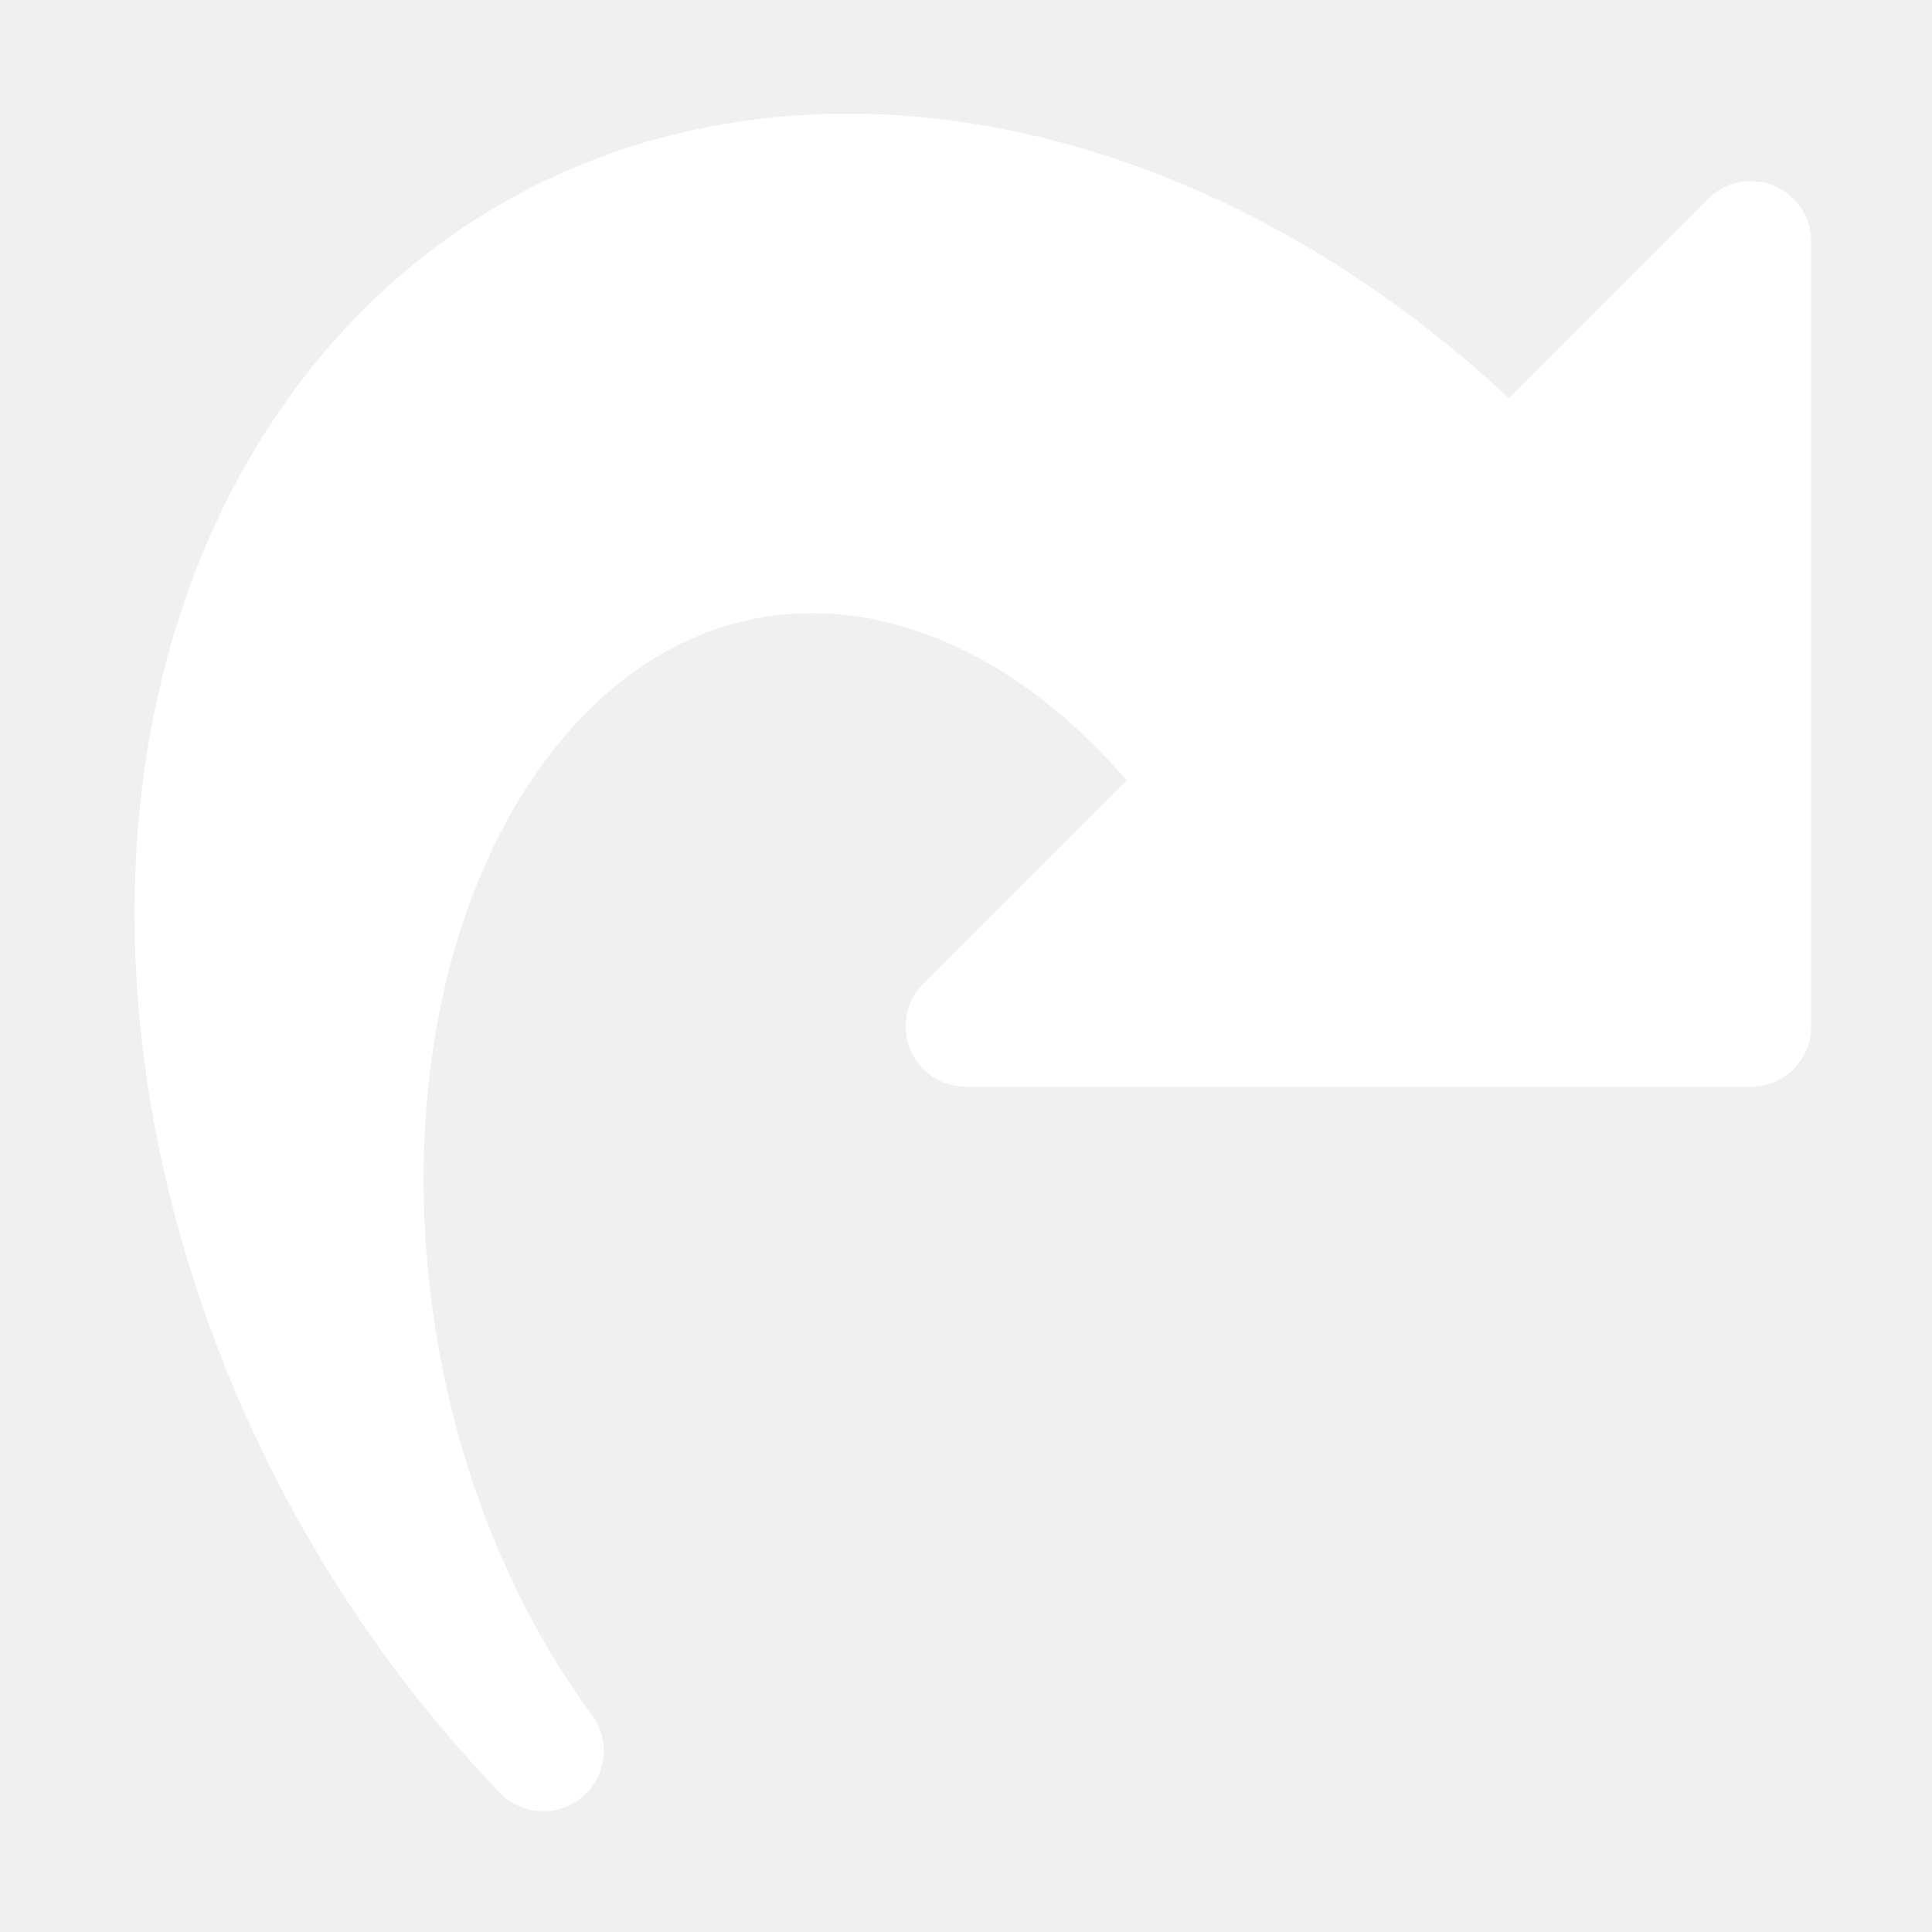
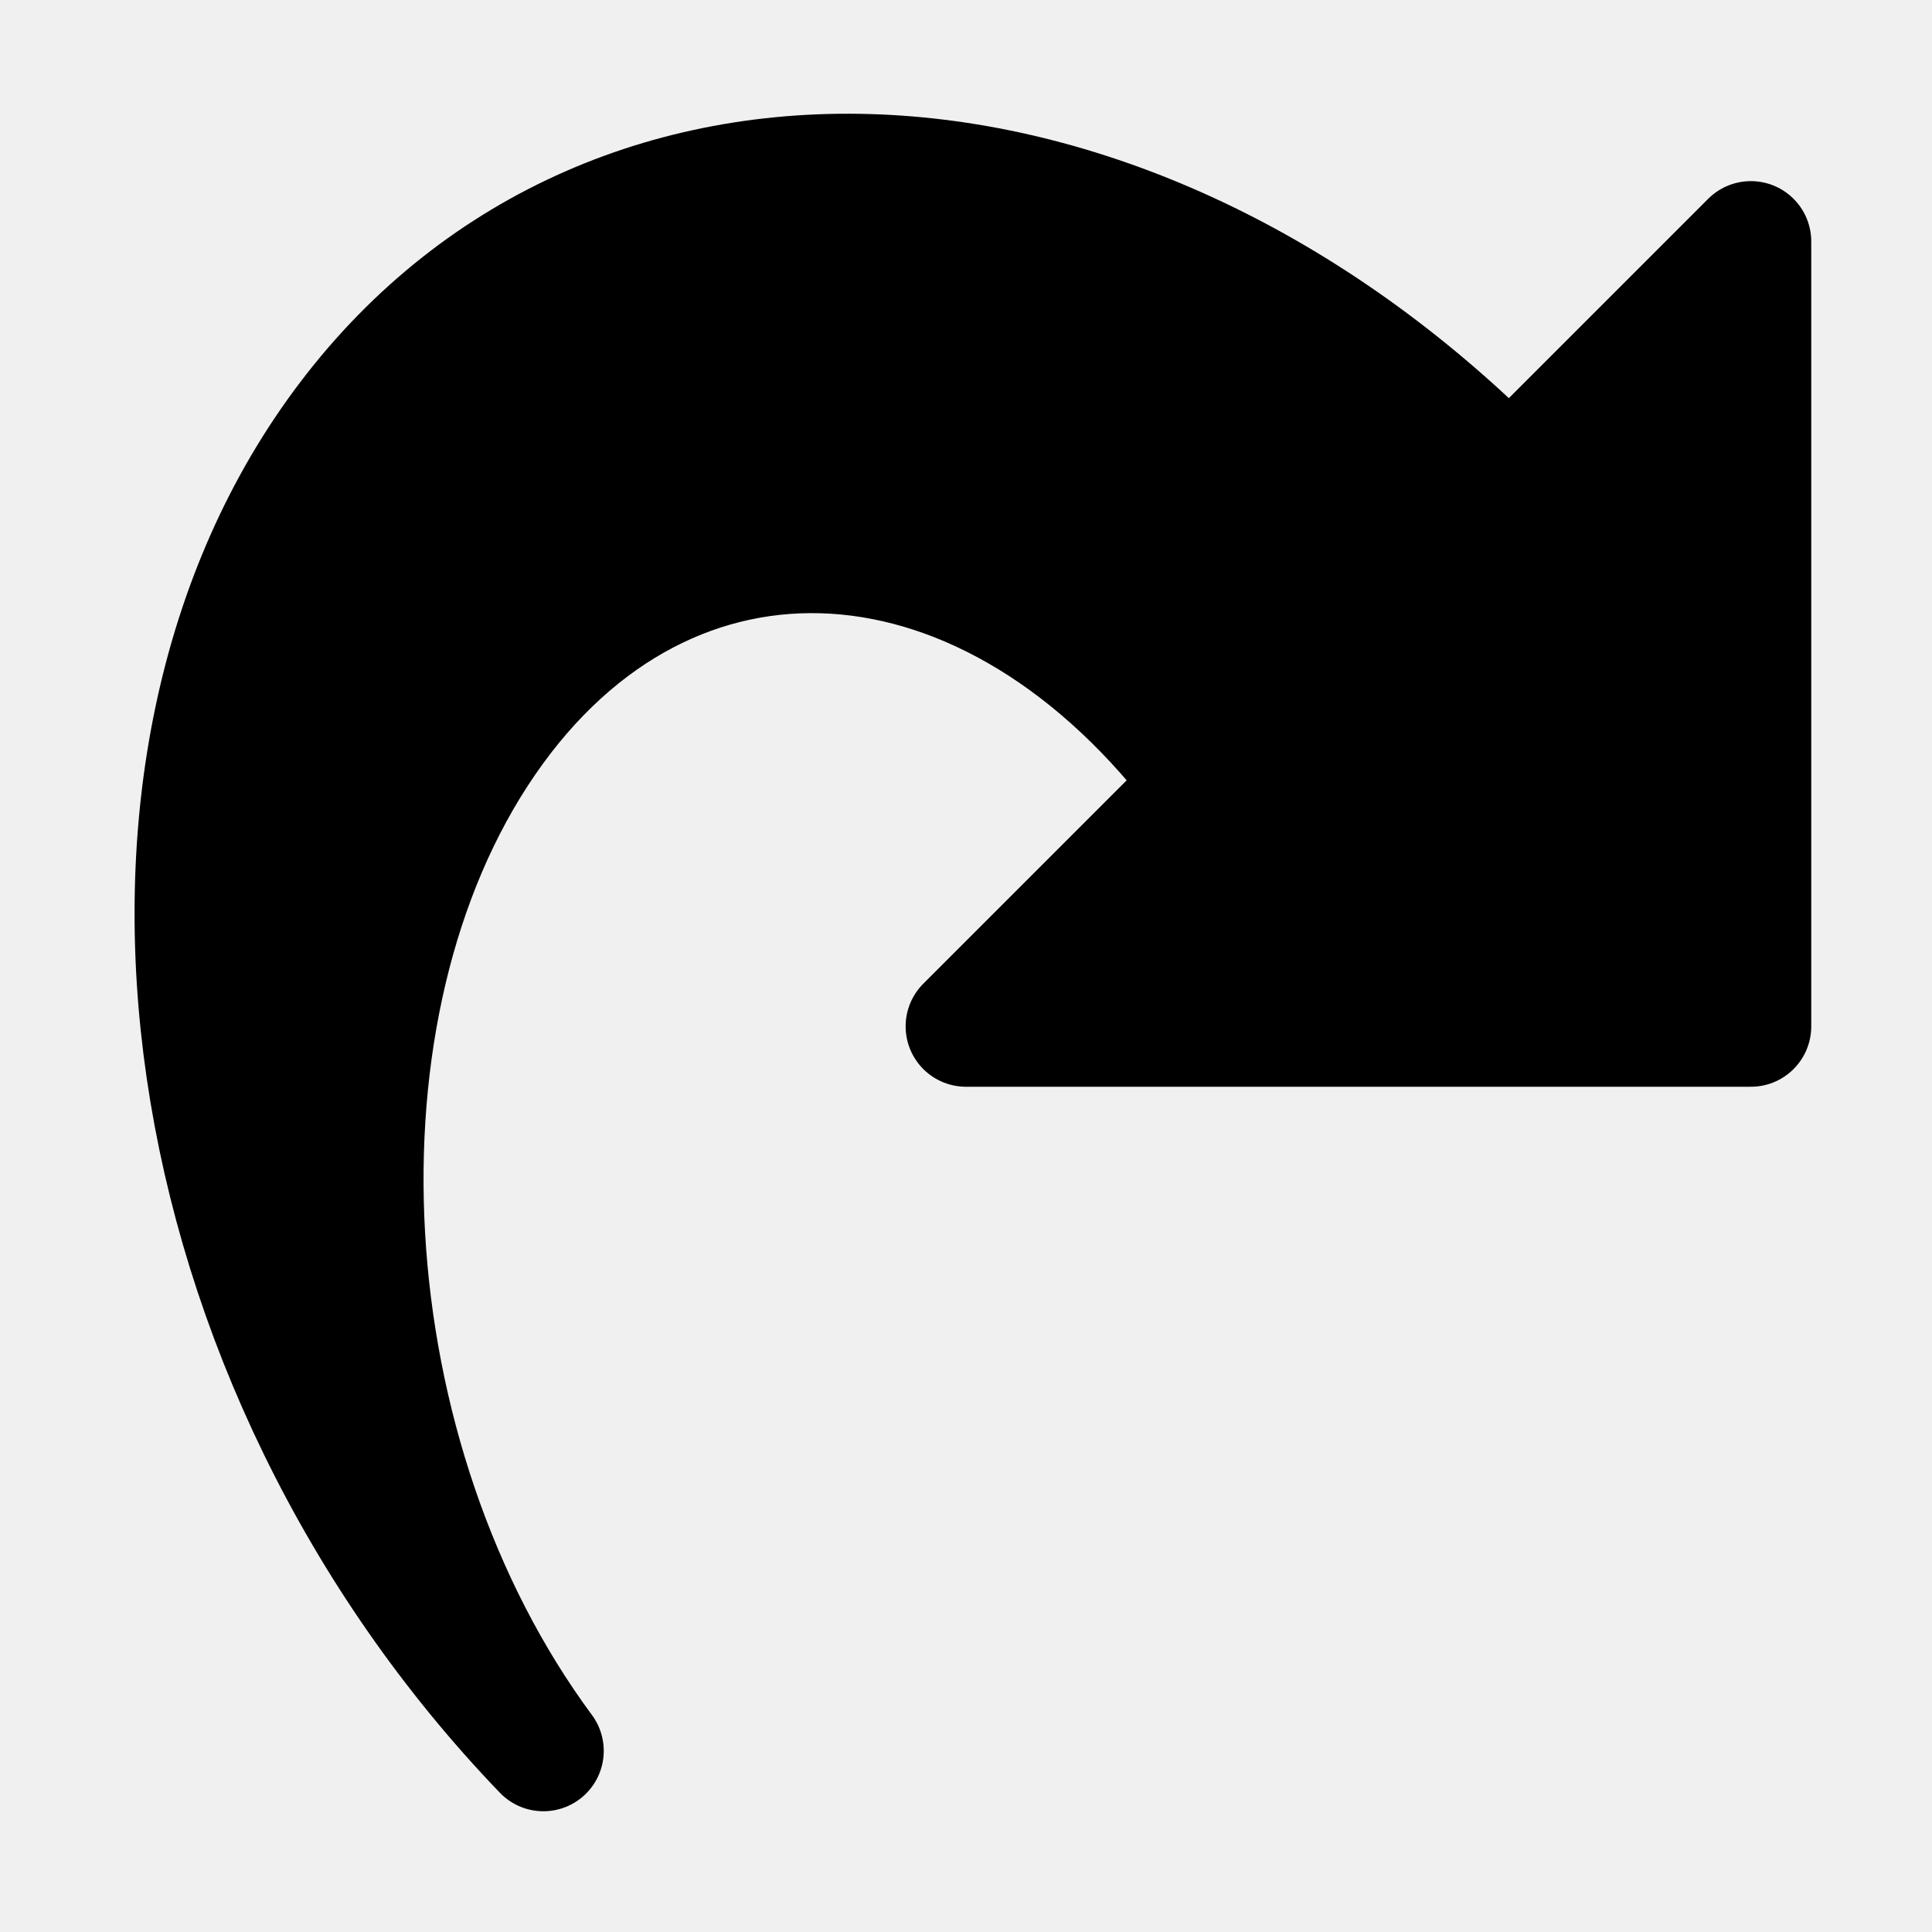
- <svg xmlns="http://www.w3.org/2000/svg" width="16" height="16">
-   <path d="M8 8.5h6.5V2l-2 2a6.401 8.26-30 00-8 10.5 4.177 5.968-10 015.5-8z" fill="#fff" stroke="#fff" stroke-linejoin="round" />
+ <svg xmlns="http://www.w3.org/2000/svg" width="16" height="16" viewBox="0 0 16 16">
+   <path d="M8 8.5h6.5V2l-2 2a6.401 8.26-30 00-8 10.5 4.177 5.968-10 015.5-8z" fill="currentColor" stroke="currentColor" stroke-linejoin="round" />
</svg>
